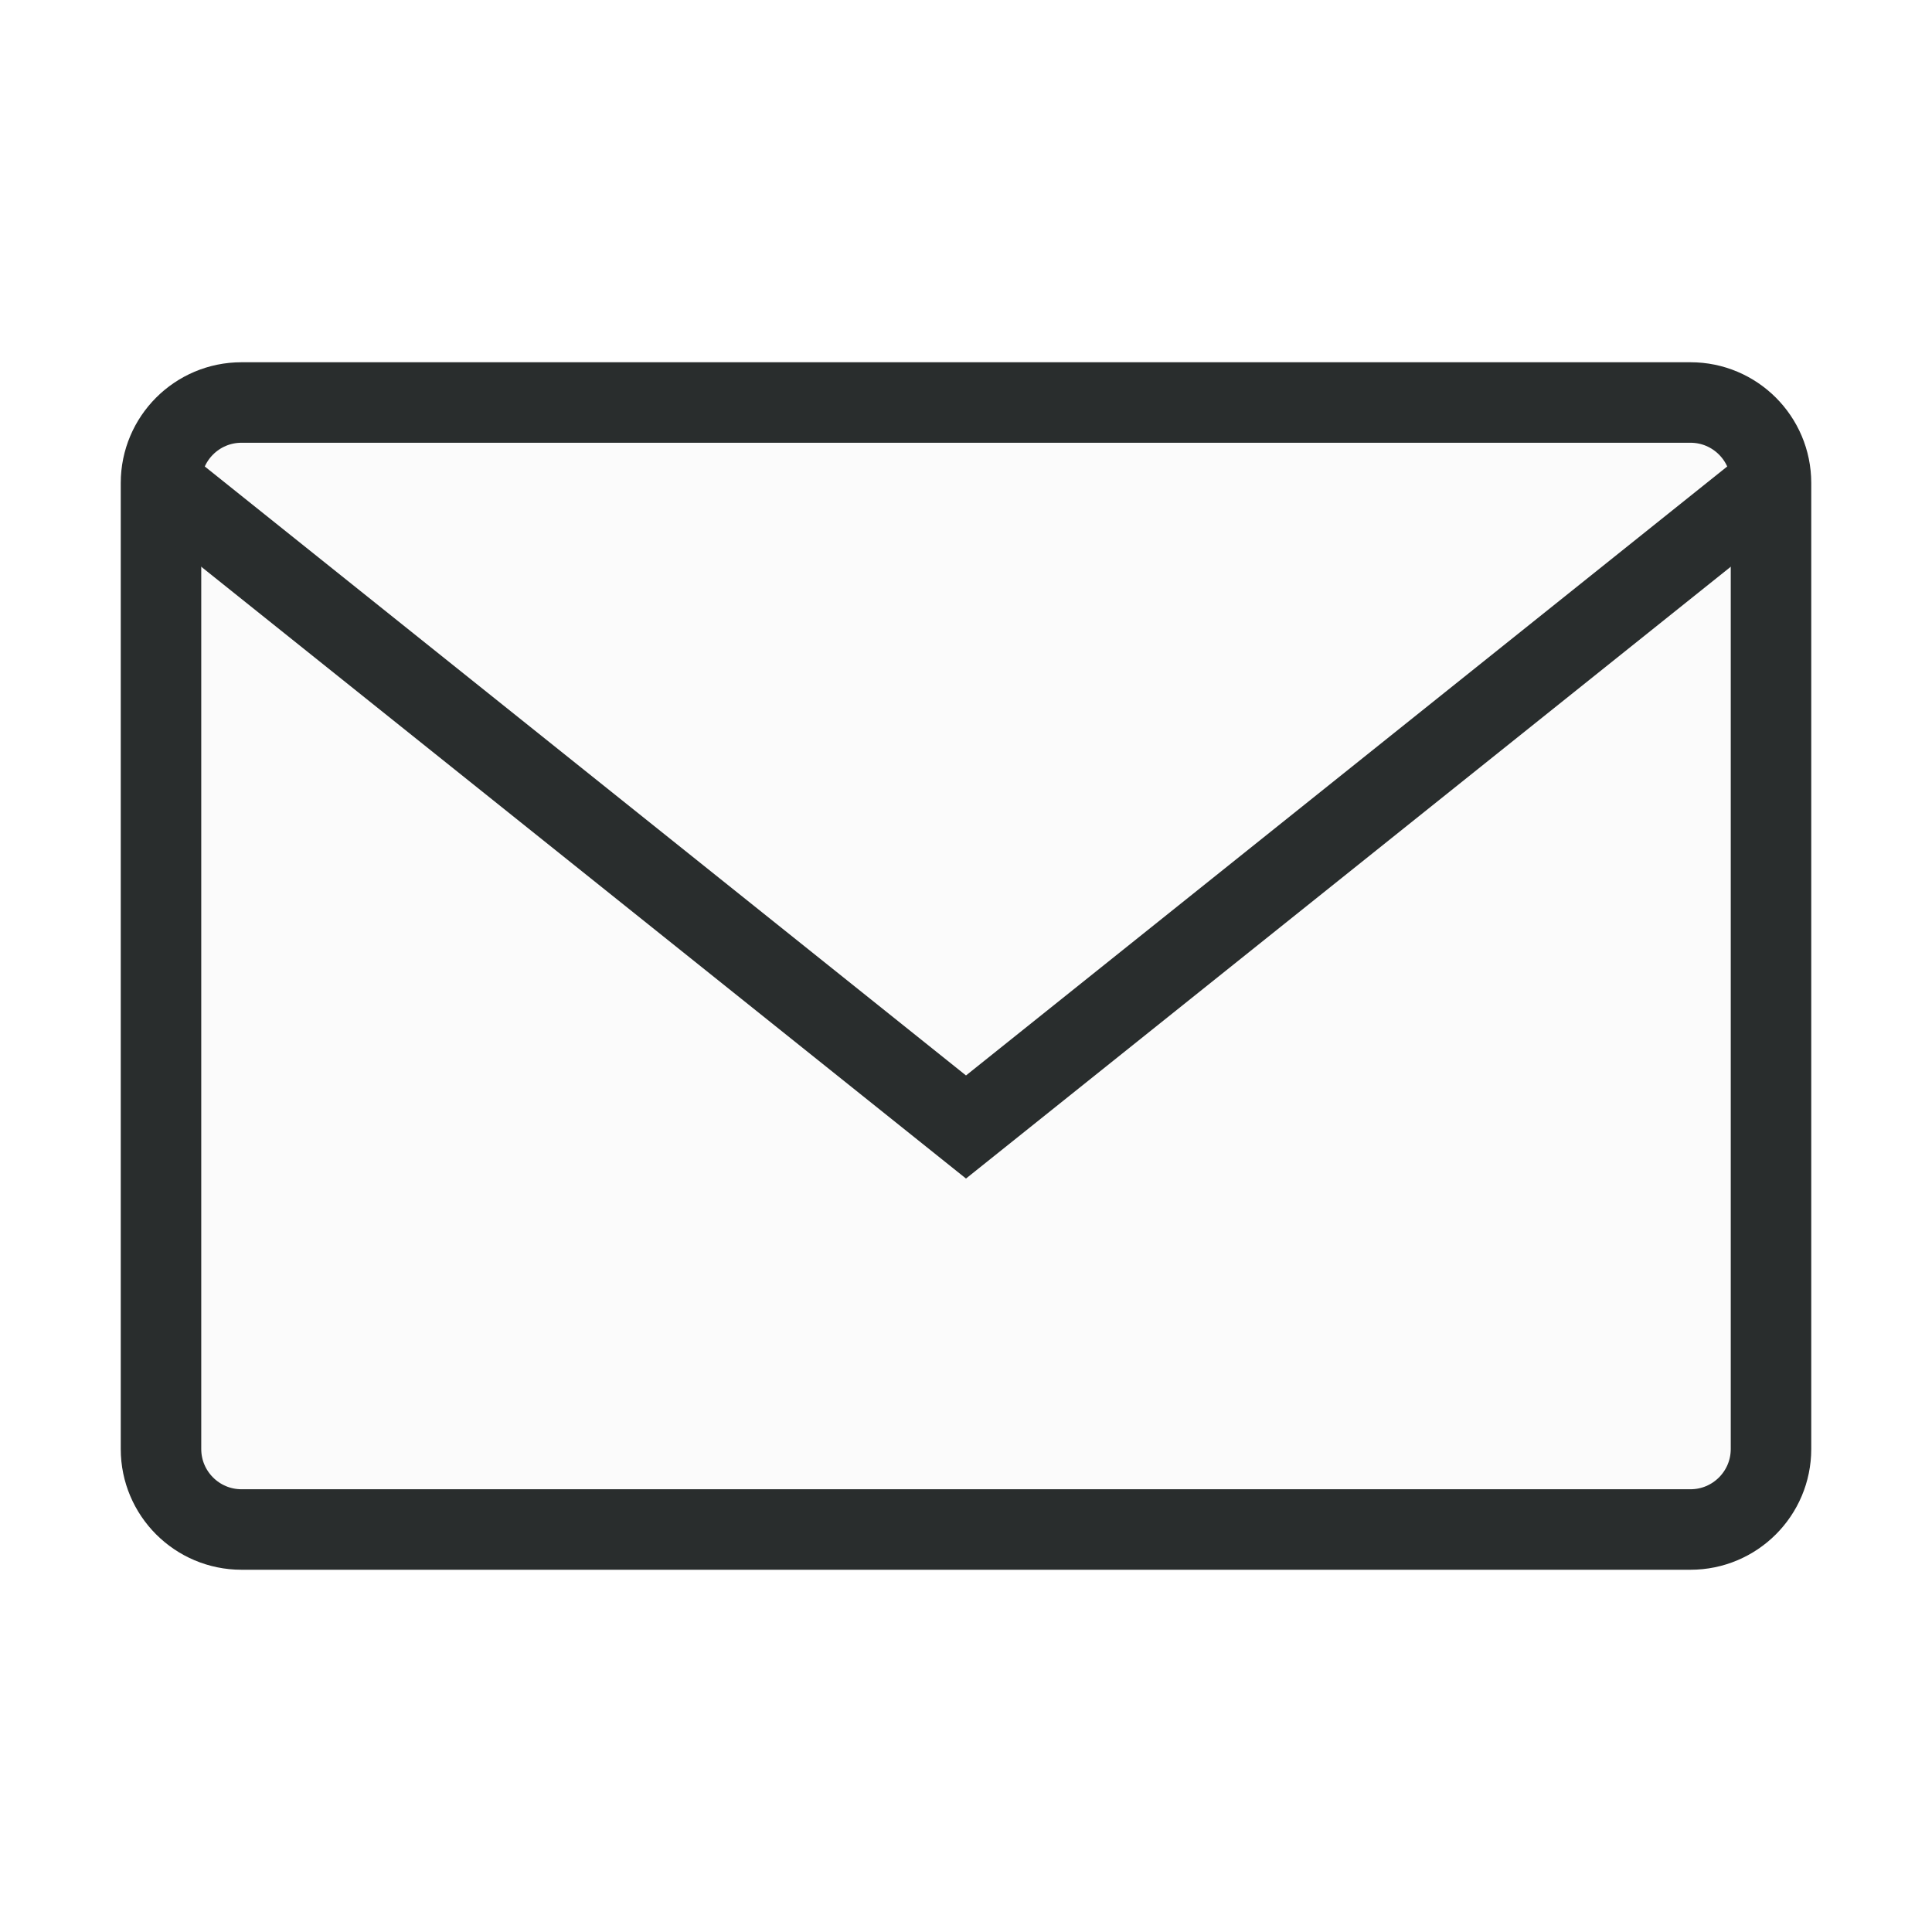
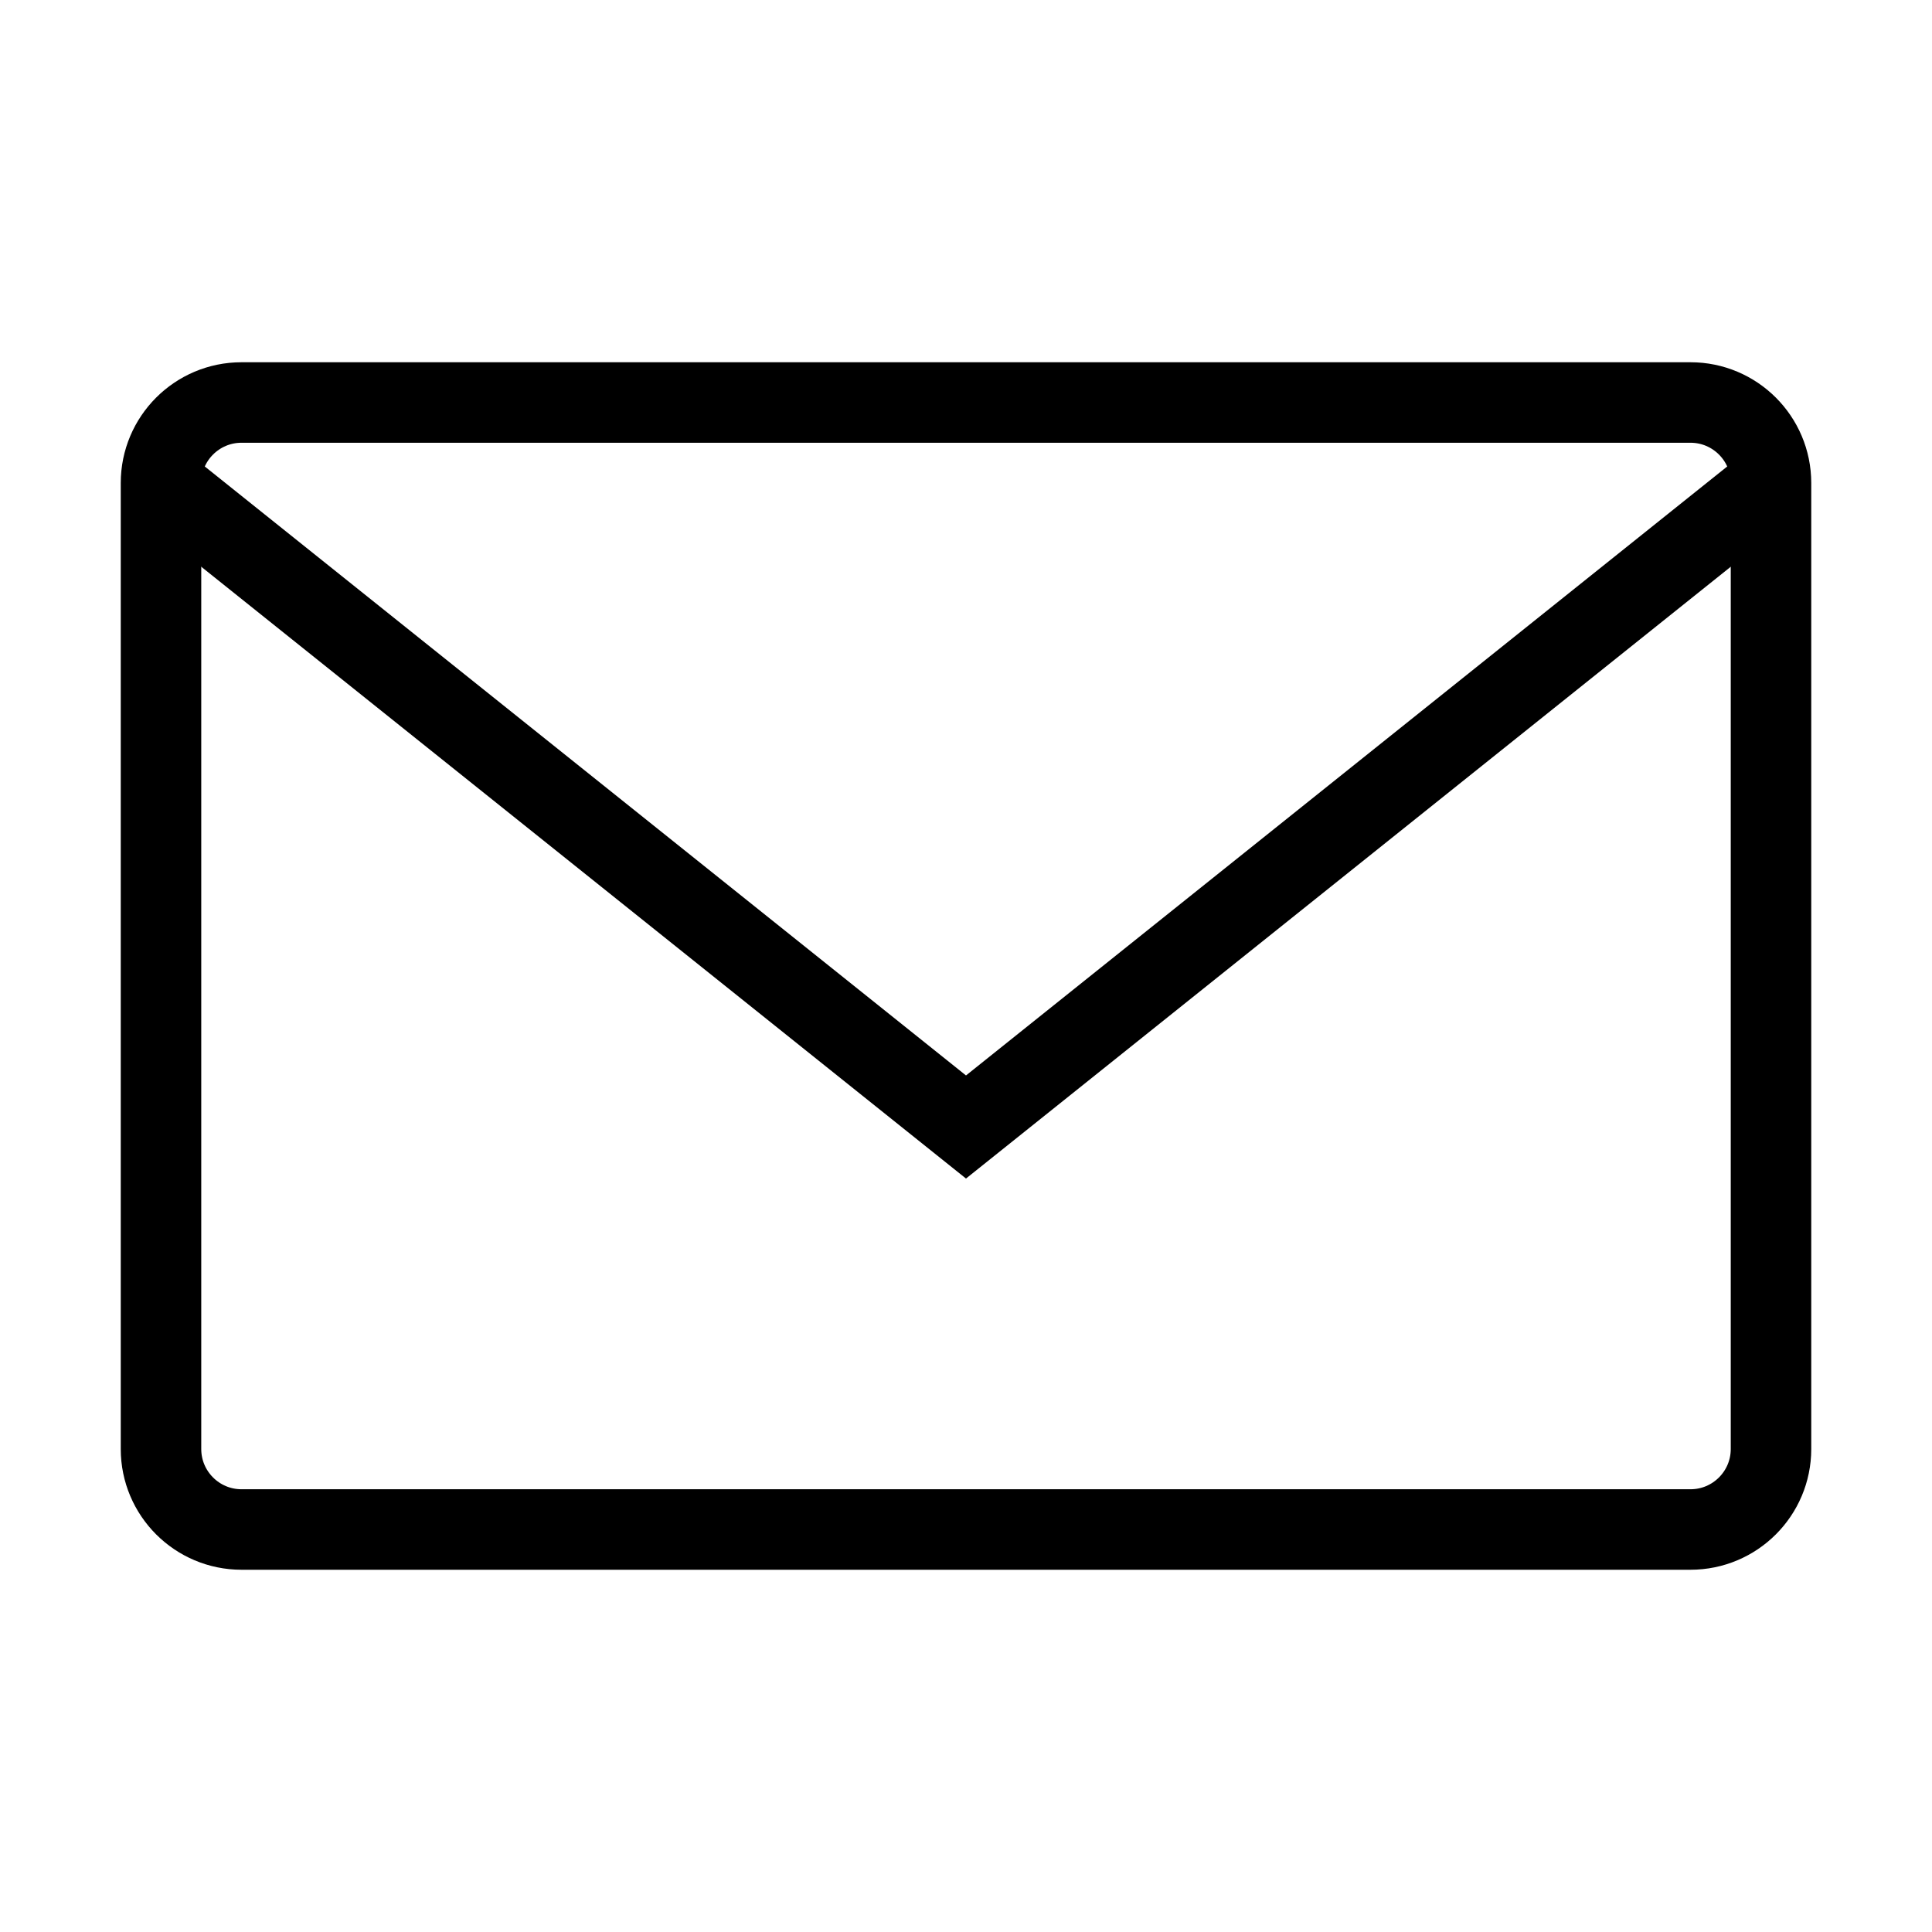
<svg xmlns="http://www.w3.org/2000/svg" width="24" height="24" viewBox="0 0 24 24" fill="none">
-   <path d="M21 5L3 5C2.448 5 2 5.448 2 6L2 18C2 18.552 2.448 19 3 19L21 19C21.552 19 22 18.552 22 18L22 6C22 5.448 21.552 5 21 5Z" fill="#FBFBFB" stroke="#292D2D" strokeWidth="2" strokeLinecap="round" strokeLinejoin="round" />
-   <path d="M2 6L12 14L22 6" stroke="#292D2D" strokeWidth="2" strokeLinecap="round" strokeLinejoin="round" />
+   <path d="M21 5L3 5C2.448 5 2 5.448 2 6L2 18C2 18.552 2.448 19 3 19L21 19C21.552 19 22 18.552 22 18L22 6C22 5.448 21.552 5 21 5Z" fill="rgba(251, 251, 251, 0)" stroke="black" strokeWidth="2" strokeLinecap="round" strokeLinejoin="round" />
+   <path d="M2 6L12 14L22 6" stroke="black" strokeWidth="2" strokeLinecap="round" strokeLinejoin="round" />
</svg>
